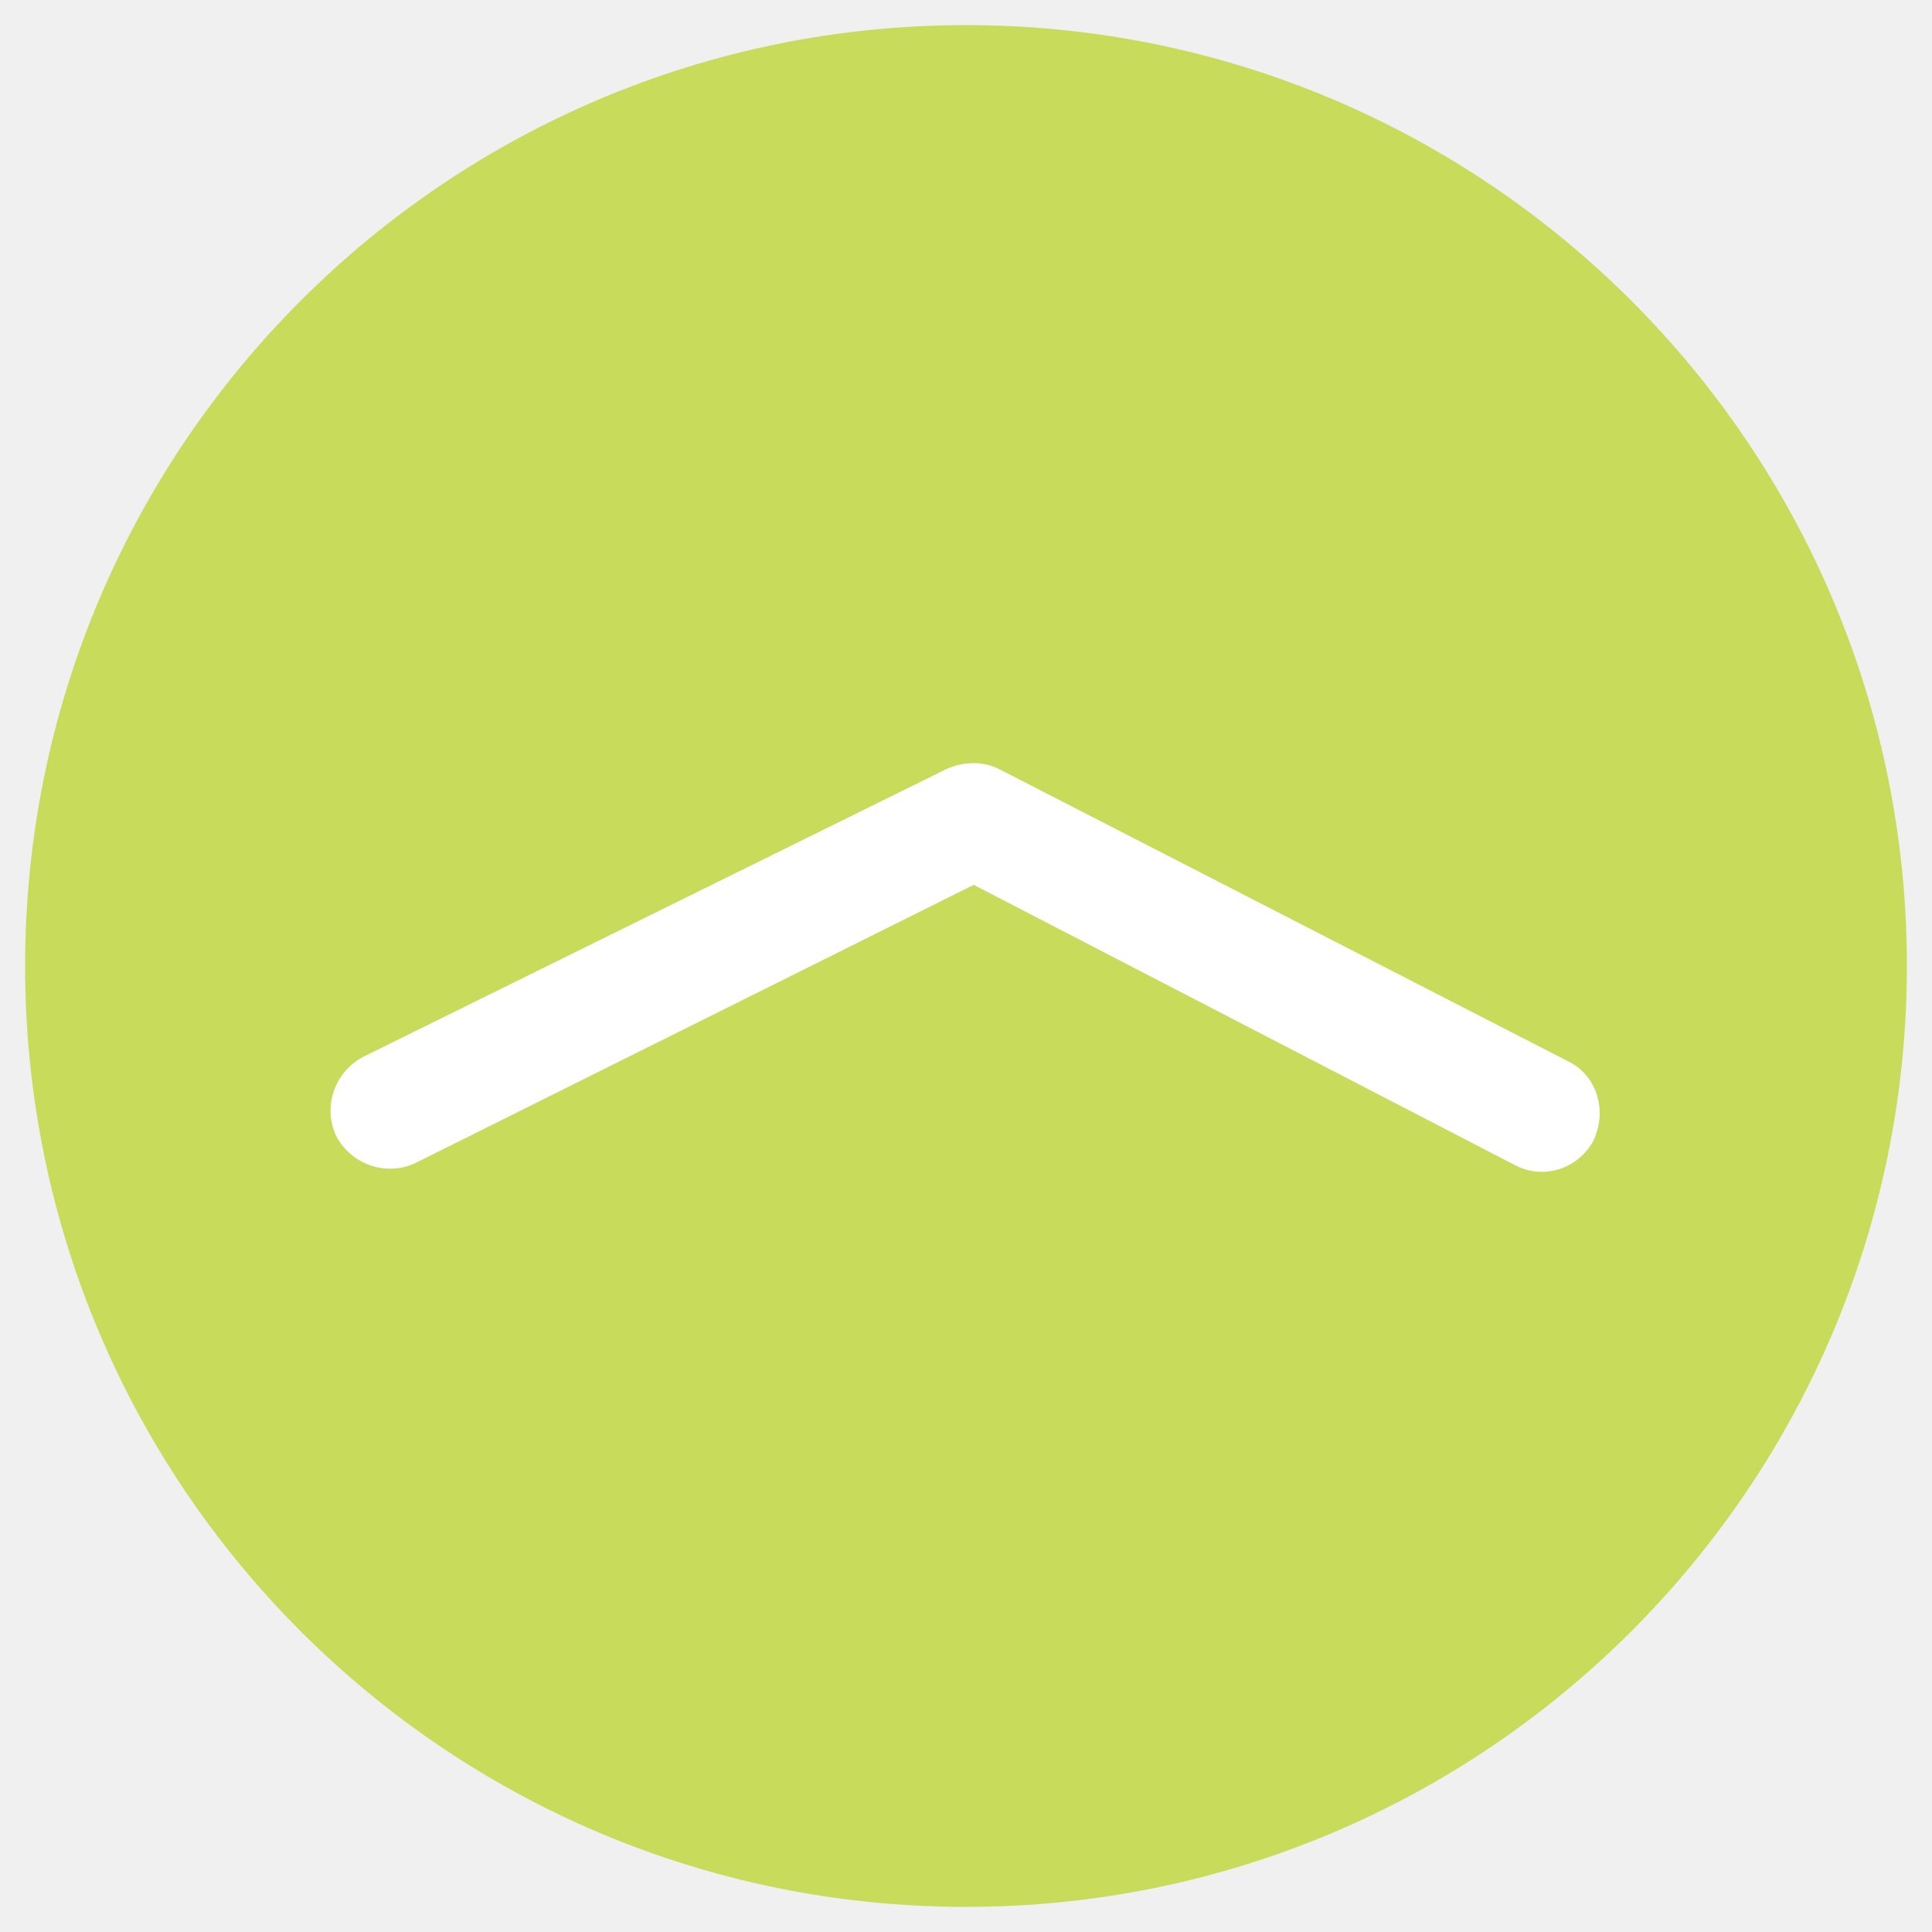
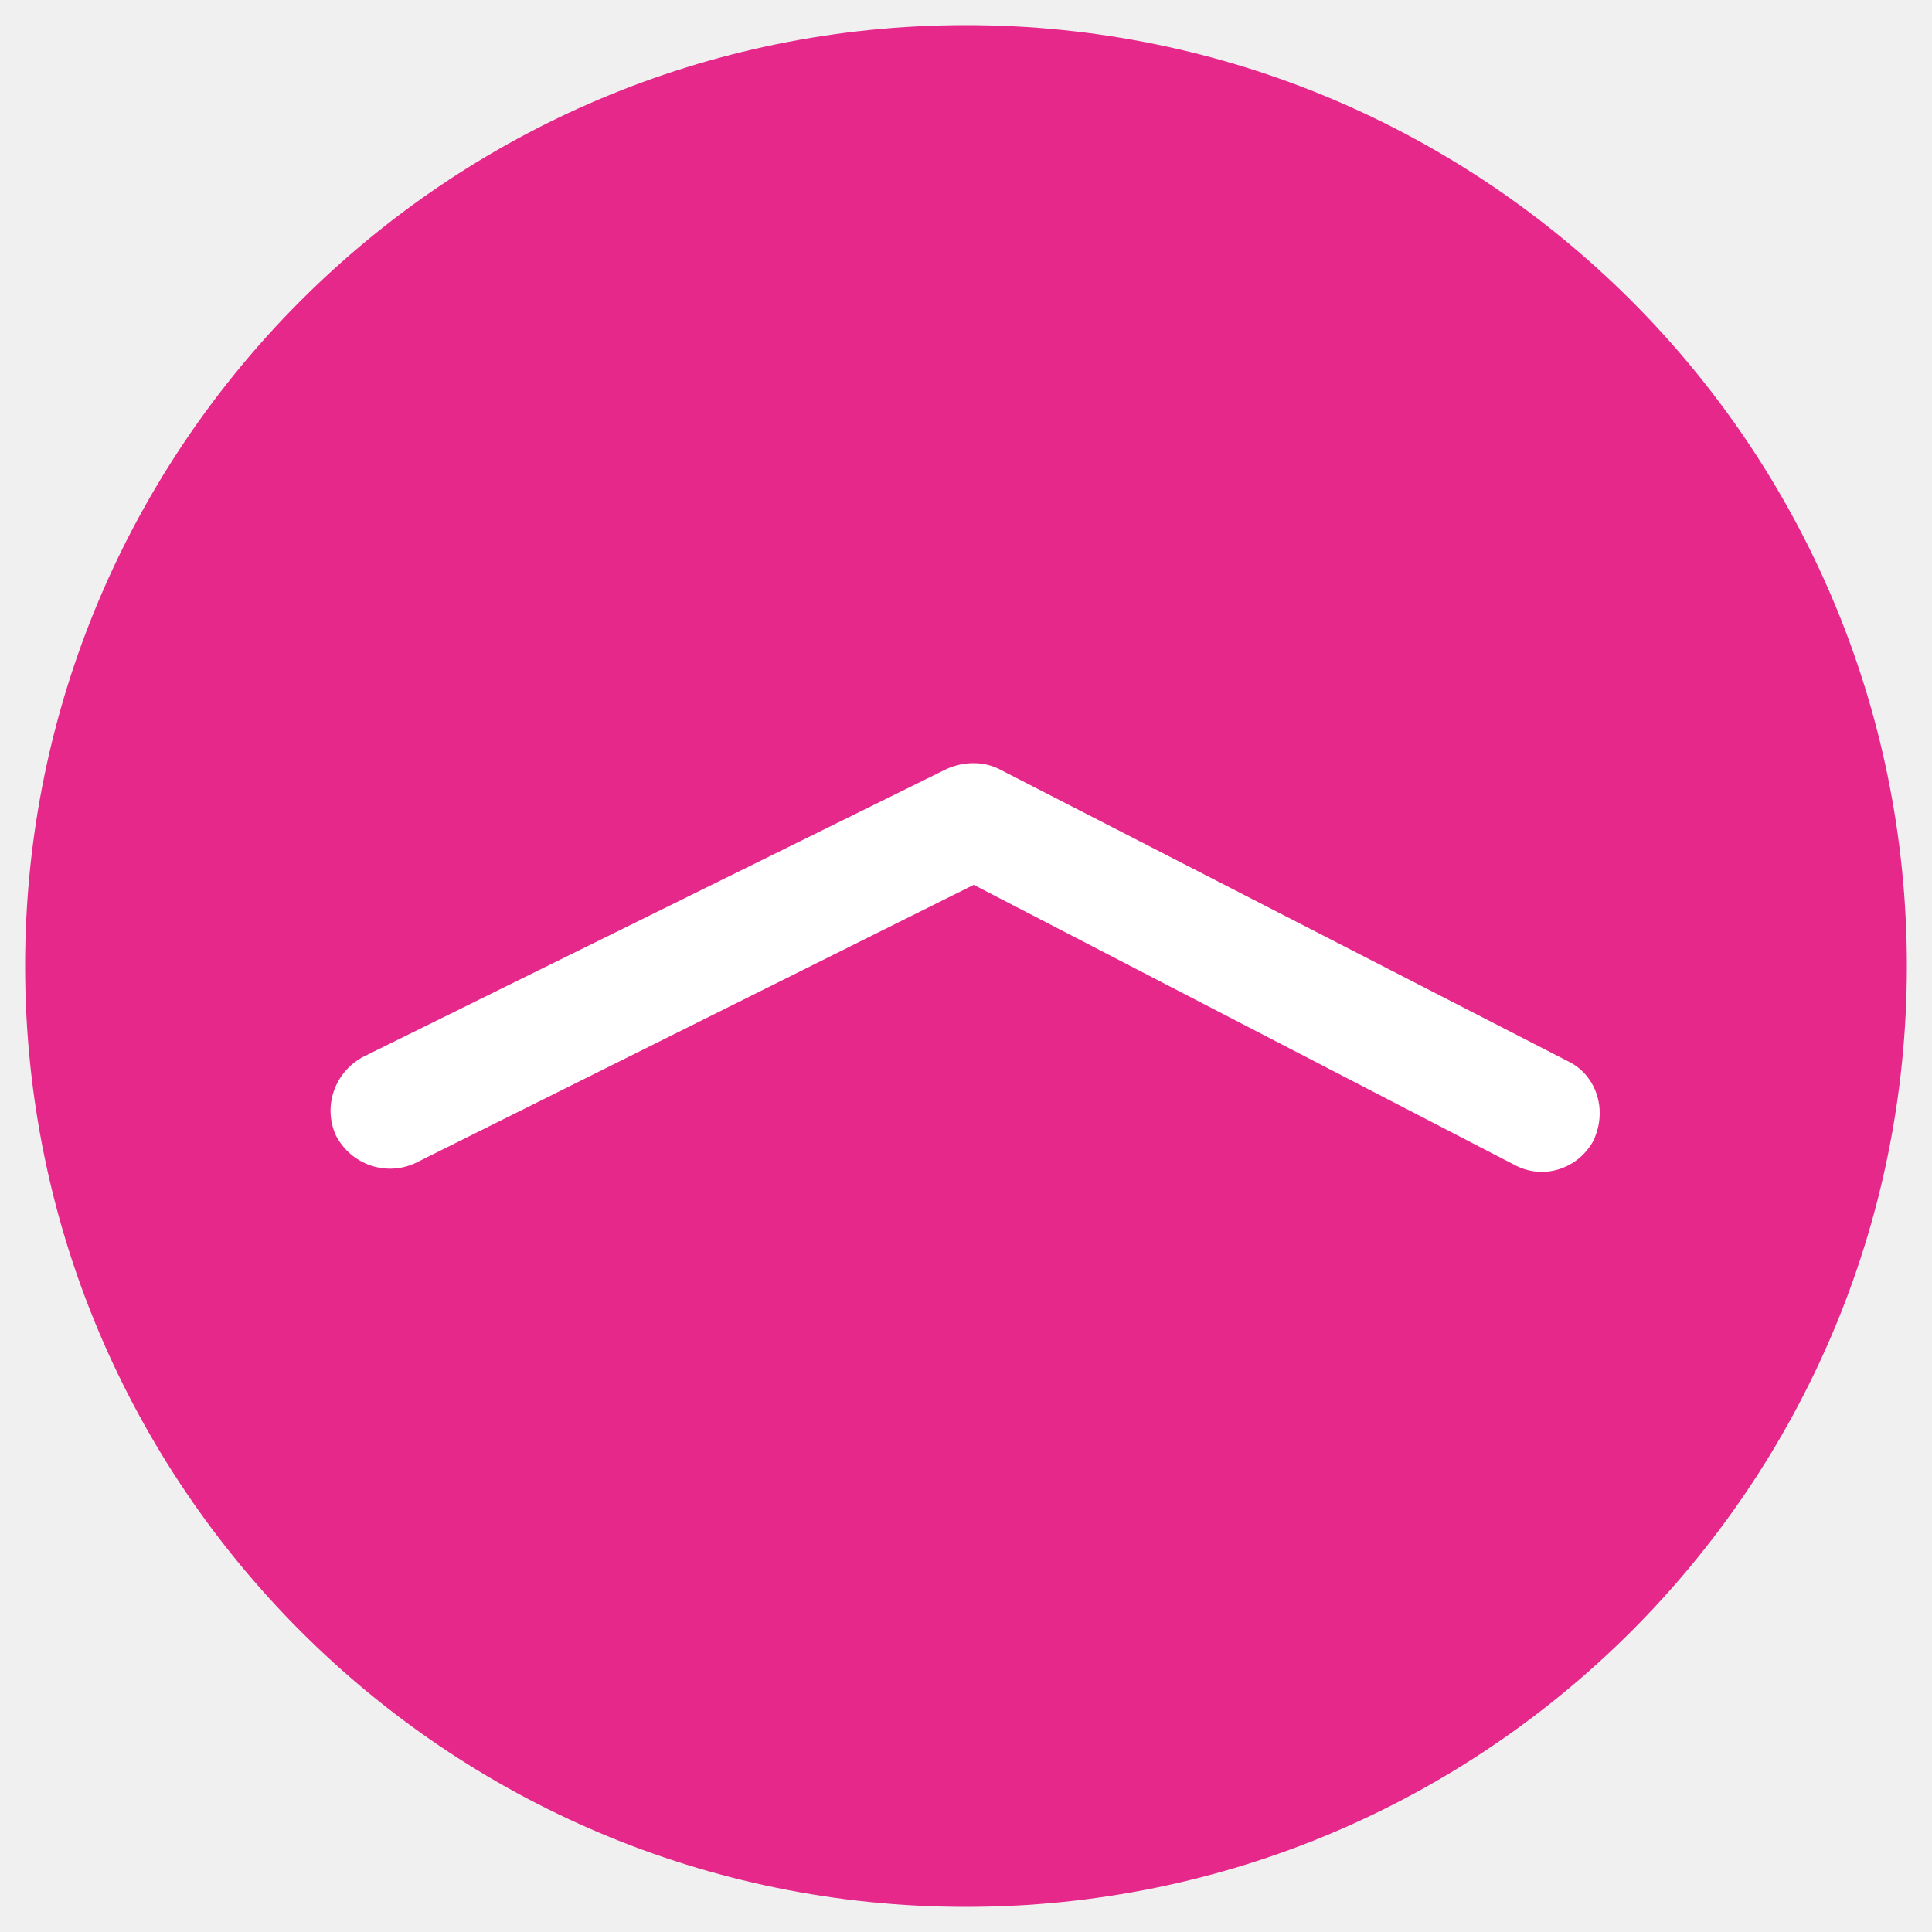
<svg xmlns="http://www.w3.org/2000/svg" version="1.1" id="Layer_1" x="0px" y="0px" viewBox="0 0 100 100" style="enable-background:new 0 0 100 100;" xml:space="preserve">
  <style type="text/css">
- 	.st0{opacity:0.91;fill:#C4D94B;}
+ 	.st0{opacity:0.91;fill:#e4147f;}
	.st1{fill:#FFFFFF;}
</style>
  <g>
    <circle class="st0" cx="50" cy="50" r="48.7" />
    <g>
      <path class="st1" d="M82.8,57.6c0,0.5-0.1,0.9-0.3,1.4c-0.8,1.5-2.6,2.1-4.1,1.3L50.4,45.8L21.5,60.2c-1.5,0.7-3.3,0.1-4.1-1.4    c-0.7-1.5-0.1-3.3,1.4-4.1L49,39.8c0.9-0.4,1.9-0.4,2.7,0l29.4,15.1C82.2,55.4,82.8,56.5,82.8,57.6z" />
    </g>
  </g>
</svg>
